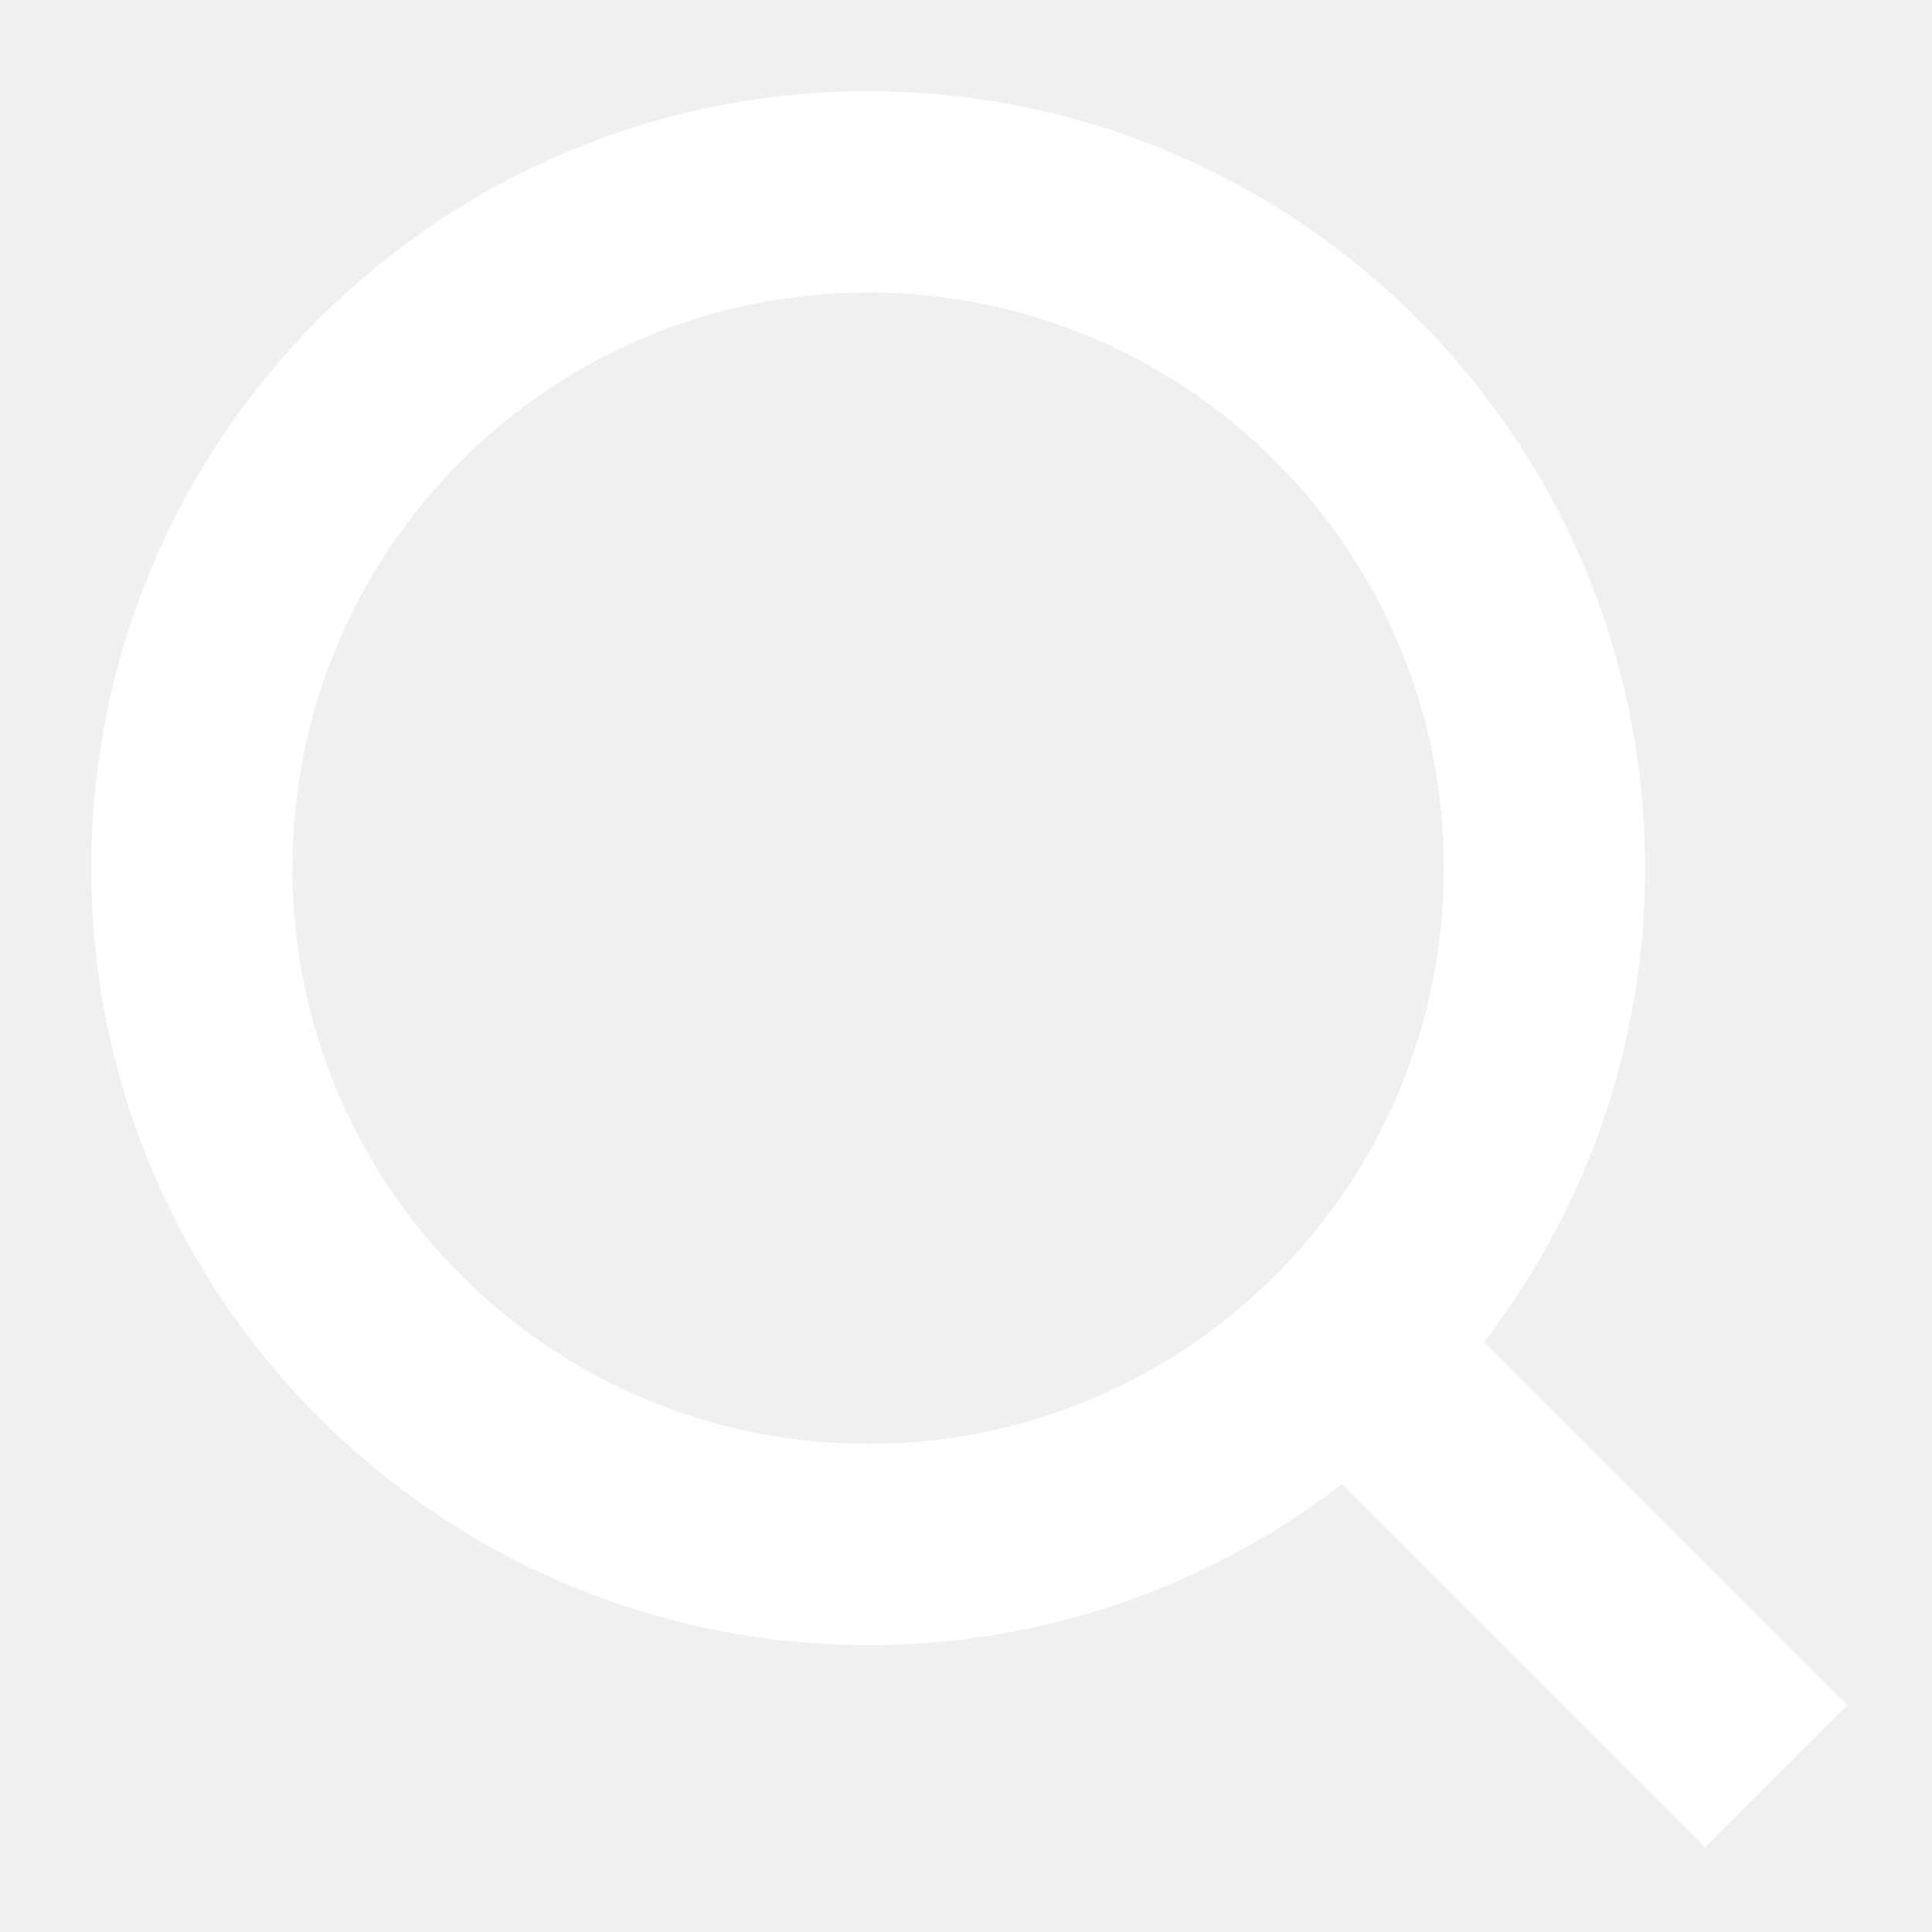
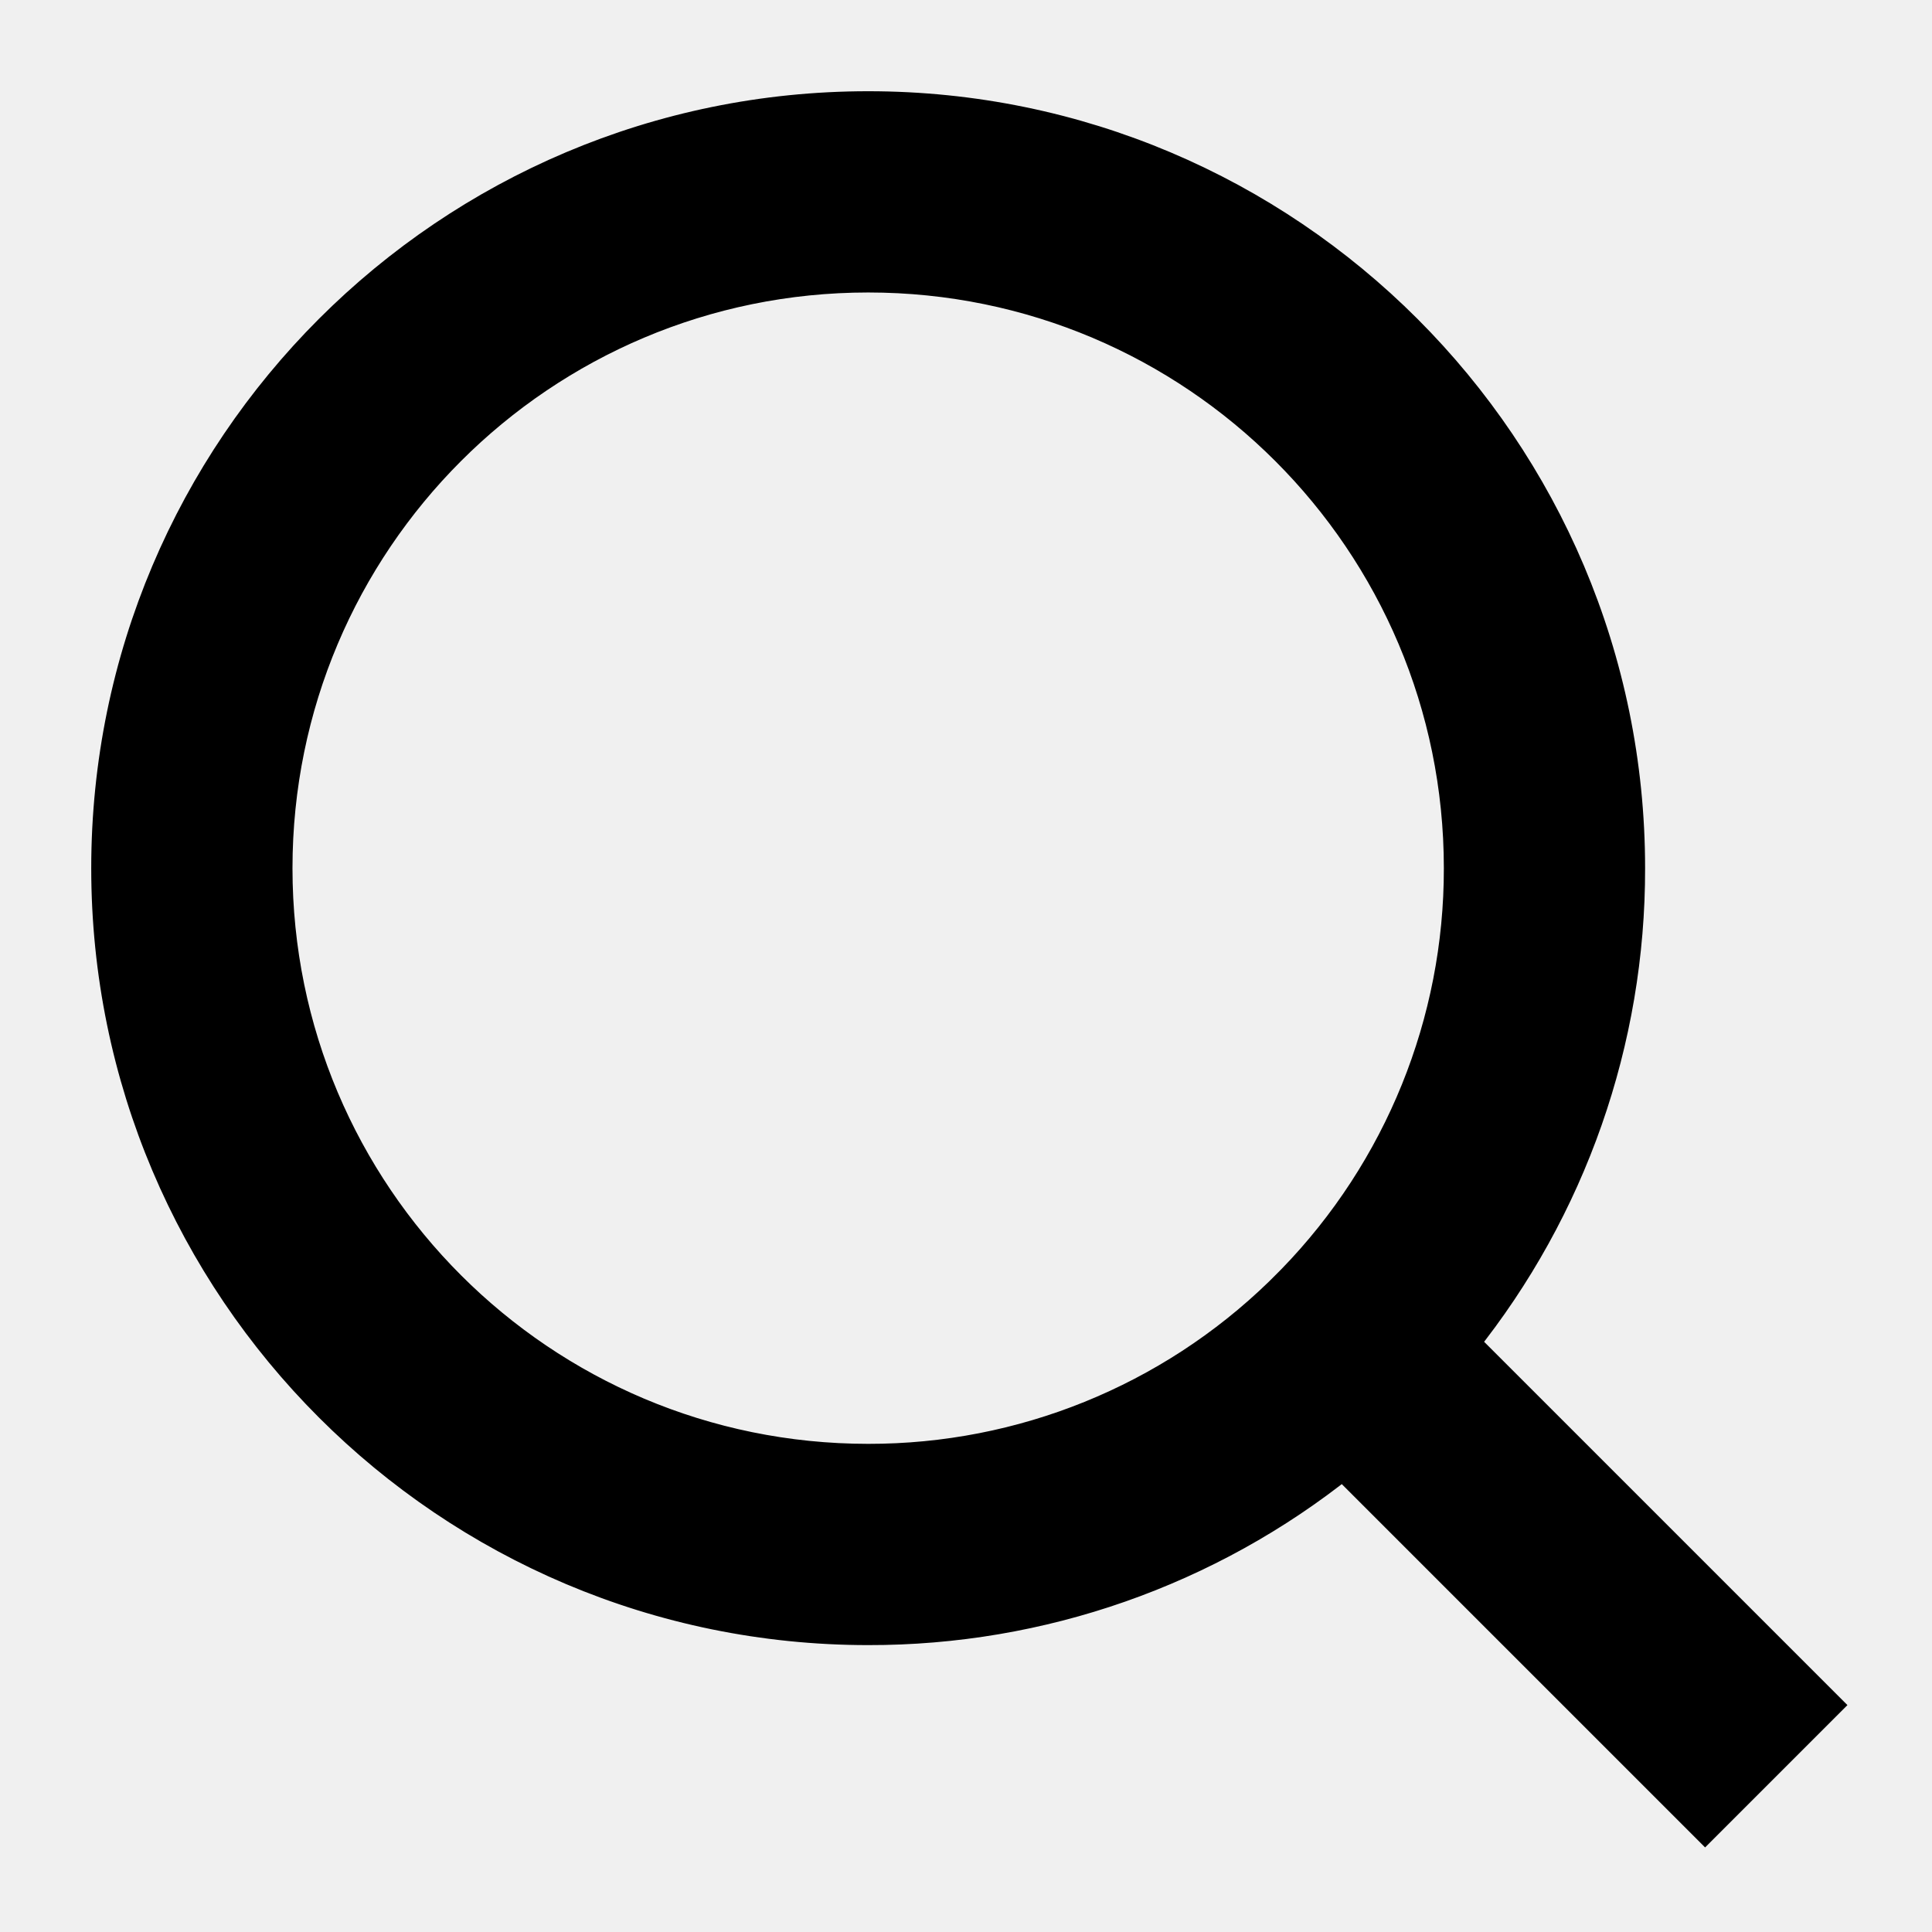
<svg xmlns="http://www.w3.org/2000/svg" width="18" height="18" viewBox="0 0 18 18" fill="none">
-   <path fill-rule="evenodd" clip-rule="evenodd" d="M13.627 12.513L17 15.886L15.886 17L12.513 13.627C11.258 14.633 9.697 15.18 8.089 15.177C4.176 15.177 1 12.002 1 8.089C1 4.176 4.176 1 8.089 1C12.002 1 15.177 4.176 15.177 8.089C15.18 9.697 14.633 11.258 13.627 12.513ZM12.047 11.928C13.046 10.9 13.604 9.523 13.602 8.089C13.602 5.042 11.134 2.575 8.089 2.575C5.042 2.575 2.575 5.042 2.575 8.089C2.575 11.134 5.042 13.602 8.089 13.602C9.523 13.604 10.9 13.046 11.928 12.047L12.047 11.928Z" fill="white" stroke="white" stroke-width="0.3" />
+   <path fill-rule="evenodd" clip-rule="evenodd" d="M13.627 12.513L17 15.886L15.886 17L12.513 13.627C11.258 14.633 9.697 15.18 8.089 15.177C4.176 15.177 1 12.002 1 8.089C1 4.176 4.176 1 8.089 1C12.002 1 15.177 4.176 15.177 8.089C15.18 9.697 14.633 11.258 13.627 12.513ZM12.047 11.928C13.046 10.9 13.604 9.523 13.602 8.089C13.602 5.042 11.134 2.575 8.089 2.575C5.042 2.575 2.575 5.042 2.575 8.089C2.575 11.134 5.042 13.602 8.089 13.602C9.523 13.604 10.9 13.046 11.928 12.047L12.047 11.928Z" fill="currentColor" stroke="currentColor" stroke-width="0.3" />
</svg>
